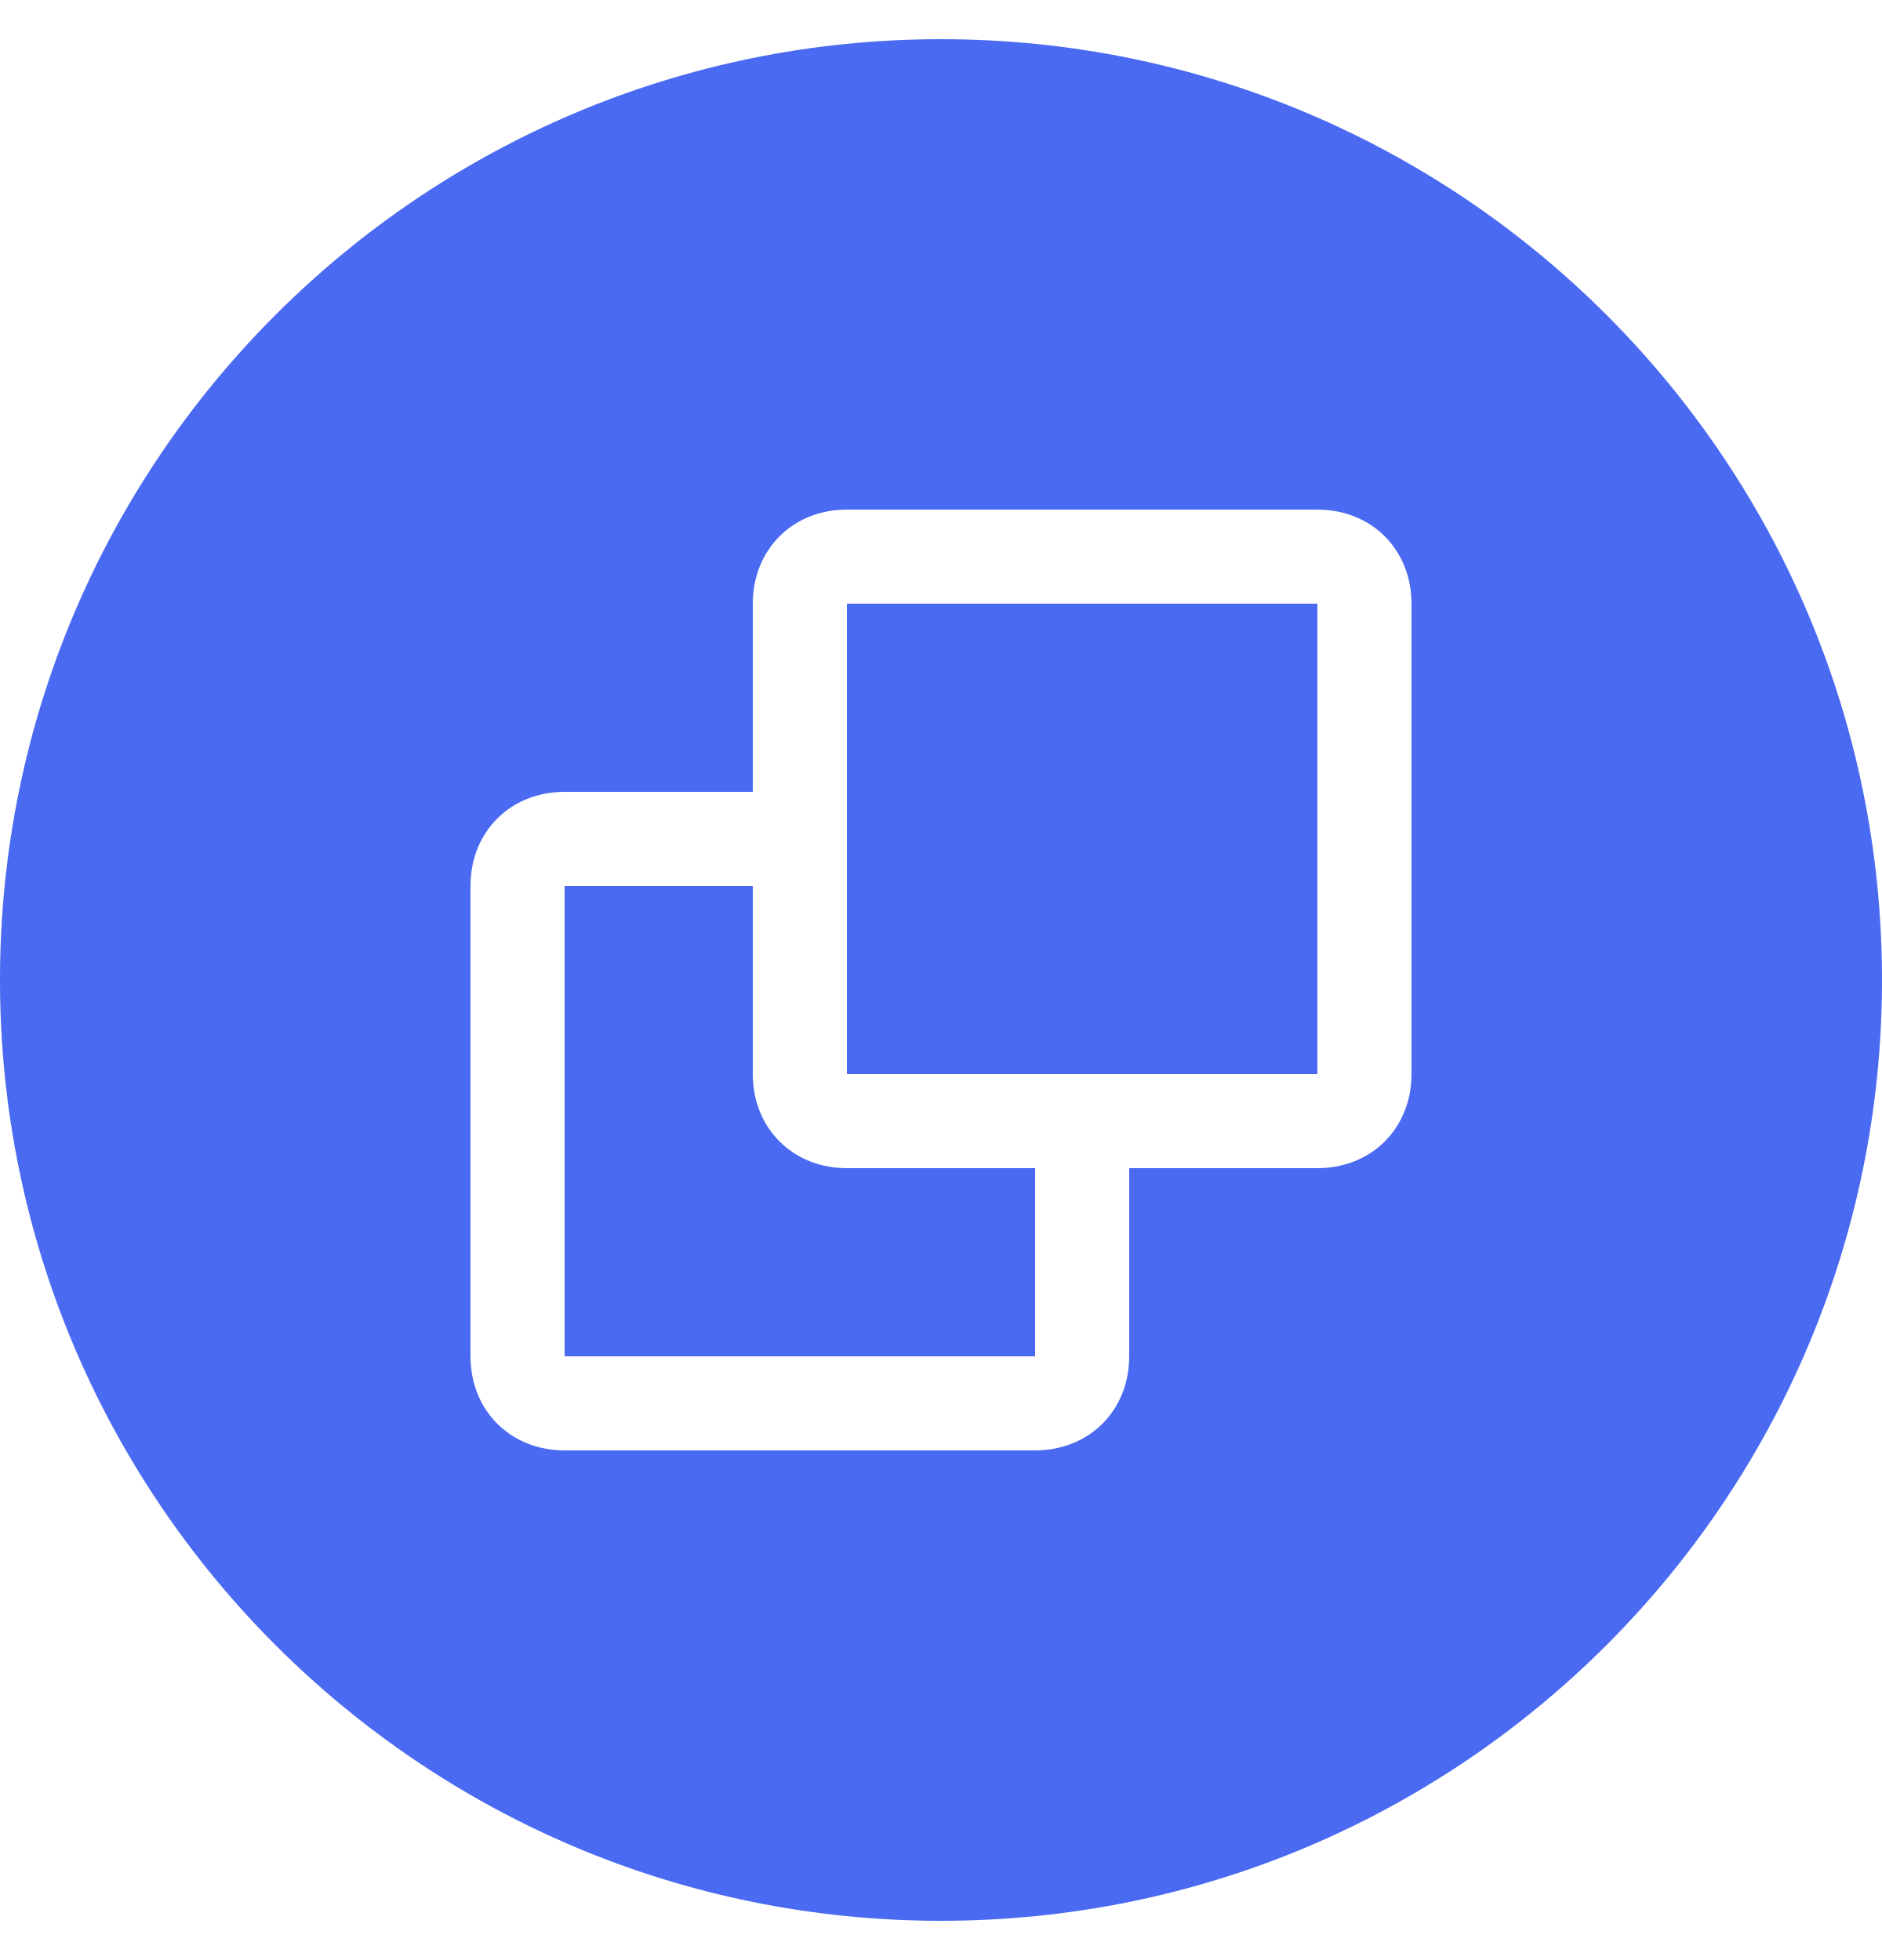
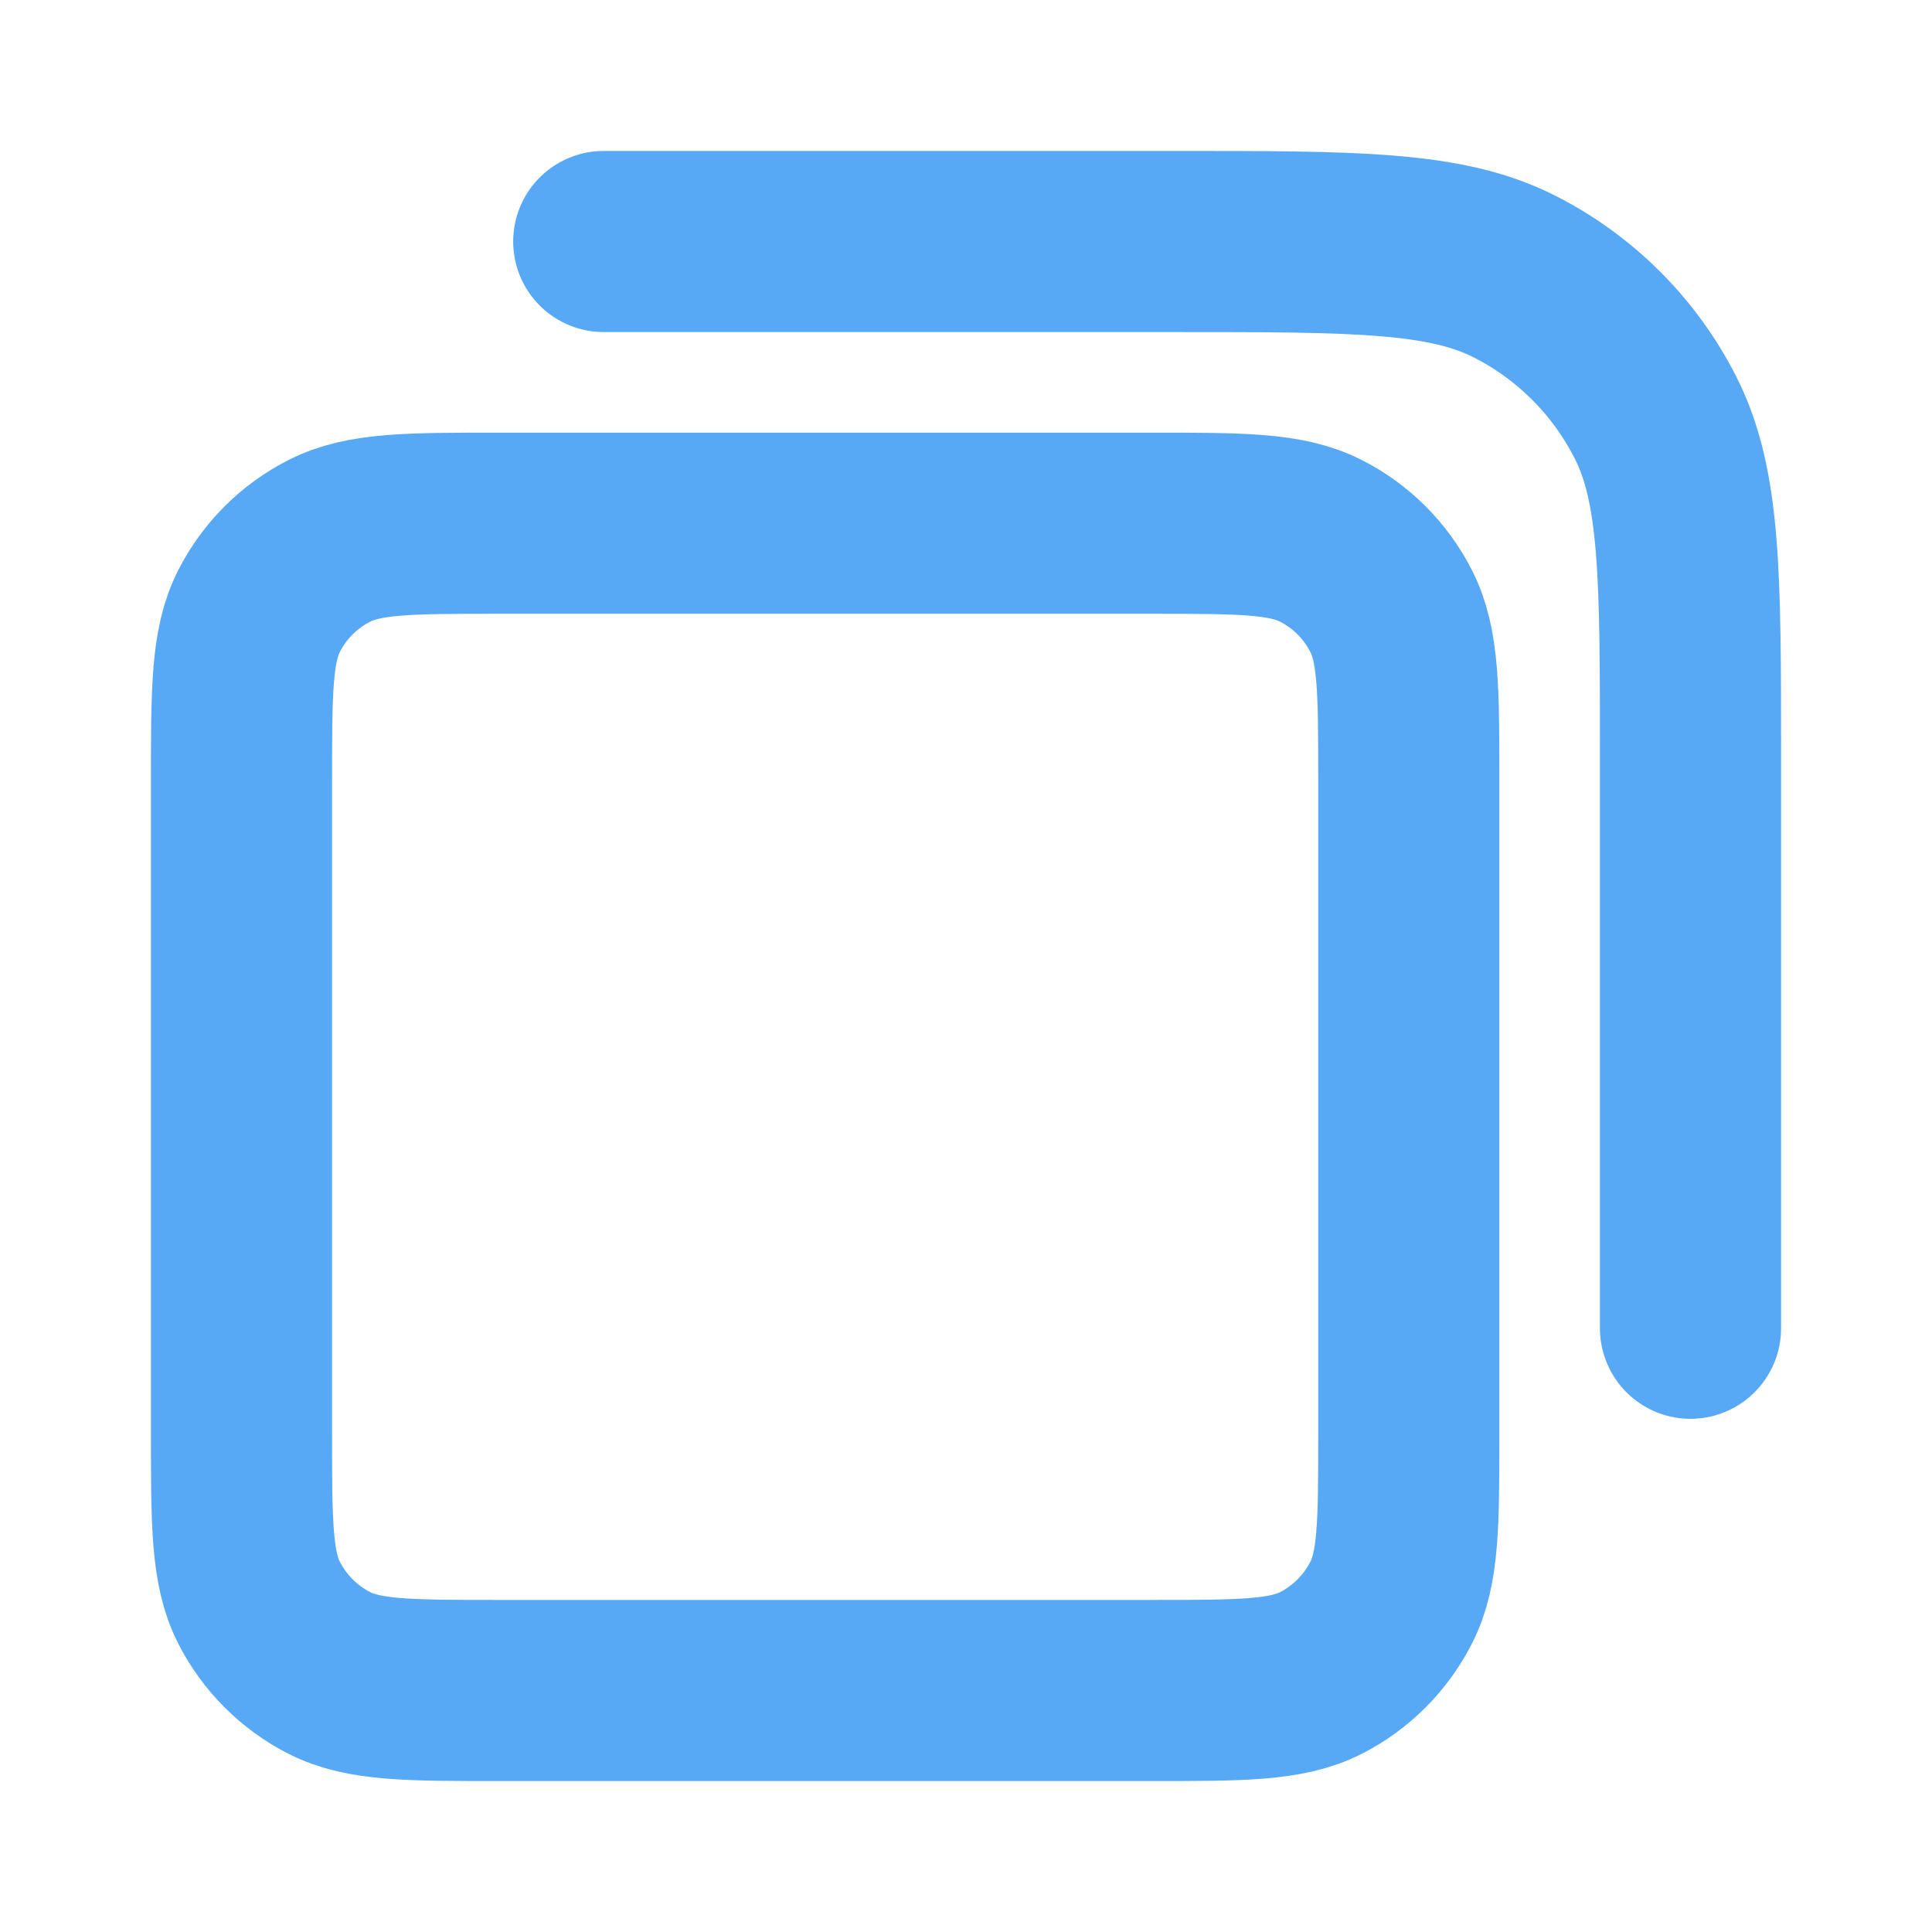
- <svg xmlns="http://www.w3.org/2000/svg" width="24" height="25" viewBox="0 0 24 25" fill="none">
-   <path fill-rule="evenodd" clip-rule="evenodd" d="M24 12.5C24 19.127 18.627 24.5 12 24.5C5.373 24.5 0 19.127 0 12.5C0 5.873 5.373 0.5 12 0.5C18.627 0.5 24 5.873 24 12.5ZM16.8 6.5H10.8C10.109 6.5 9.6 7.009 9.6 7.7V10.1H7.2C6.509 10.1 6 10.609 6 11.3V17.3C6 17.991 6.509 18.5 7.2 18.5H13.2C13.891 18.5 14.4 17.991 14.4 17.3V14.9H16.8C17.491 14.9 18 14.391 18 13.7V7.7C18 7.009 17.491 6.5 16.8 6.5ZM7.2 11.3H9.6V13.7C9.6 14.391 10.109 14.9 10.8 14.9H13.2V17.3H7.2V11.3ZM10.8 13.7V7.7H16.8V13.7H10.8Z" fill="#496AF1" />
+ <svg xmlns="http://www.w3.org/2000/svg" width="16" height="16" viewBox="0 0 16 16" fill="none">
+   <path d="M5 2H9.733C11.227 2 11.973 2 12.544 2.291C13.046 2.546 13.454 2.954 13.709 3.456C14 4.026 14 4.773 14 6.267V11M4.133 14H9.533C10.28 14 10.653 14 10.939 13.855C11.19 13.727 11.393 13.523 11.521 13.272C11.667 12.987 11.667 12.613 11.667 11.867V6.467C11.667 5.72 11.667 5.347 11.521 5.061C11.393 4.81 11.19 4.606 10.939 4.479C10.653 4.333 10.28 4.333 9.533 4.333H4.133C3.387 4.333 3.013 4.333 2.728 4.479C2.477 4.606 2.273 4.81 2.145 5.061C2 5.347 2 5.72 2 6.467V11.867C2 12.613 2 12.987 2.145 13.272C2.273 13.523 2.477 13.727 2.728 13.855C3.013 14 3.387 14 4.133 14Z" stroke="#57A9F5" stroke-width="1.5" stroke-linecap="round" stroke-linejoin="round" />
</svg>
